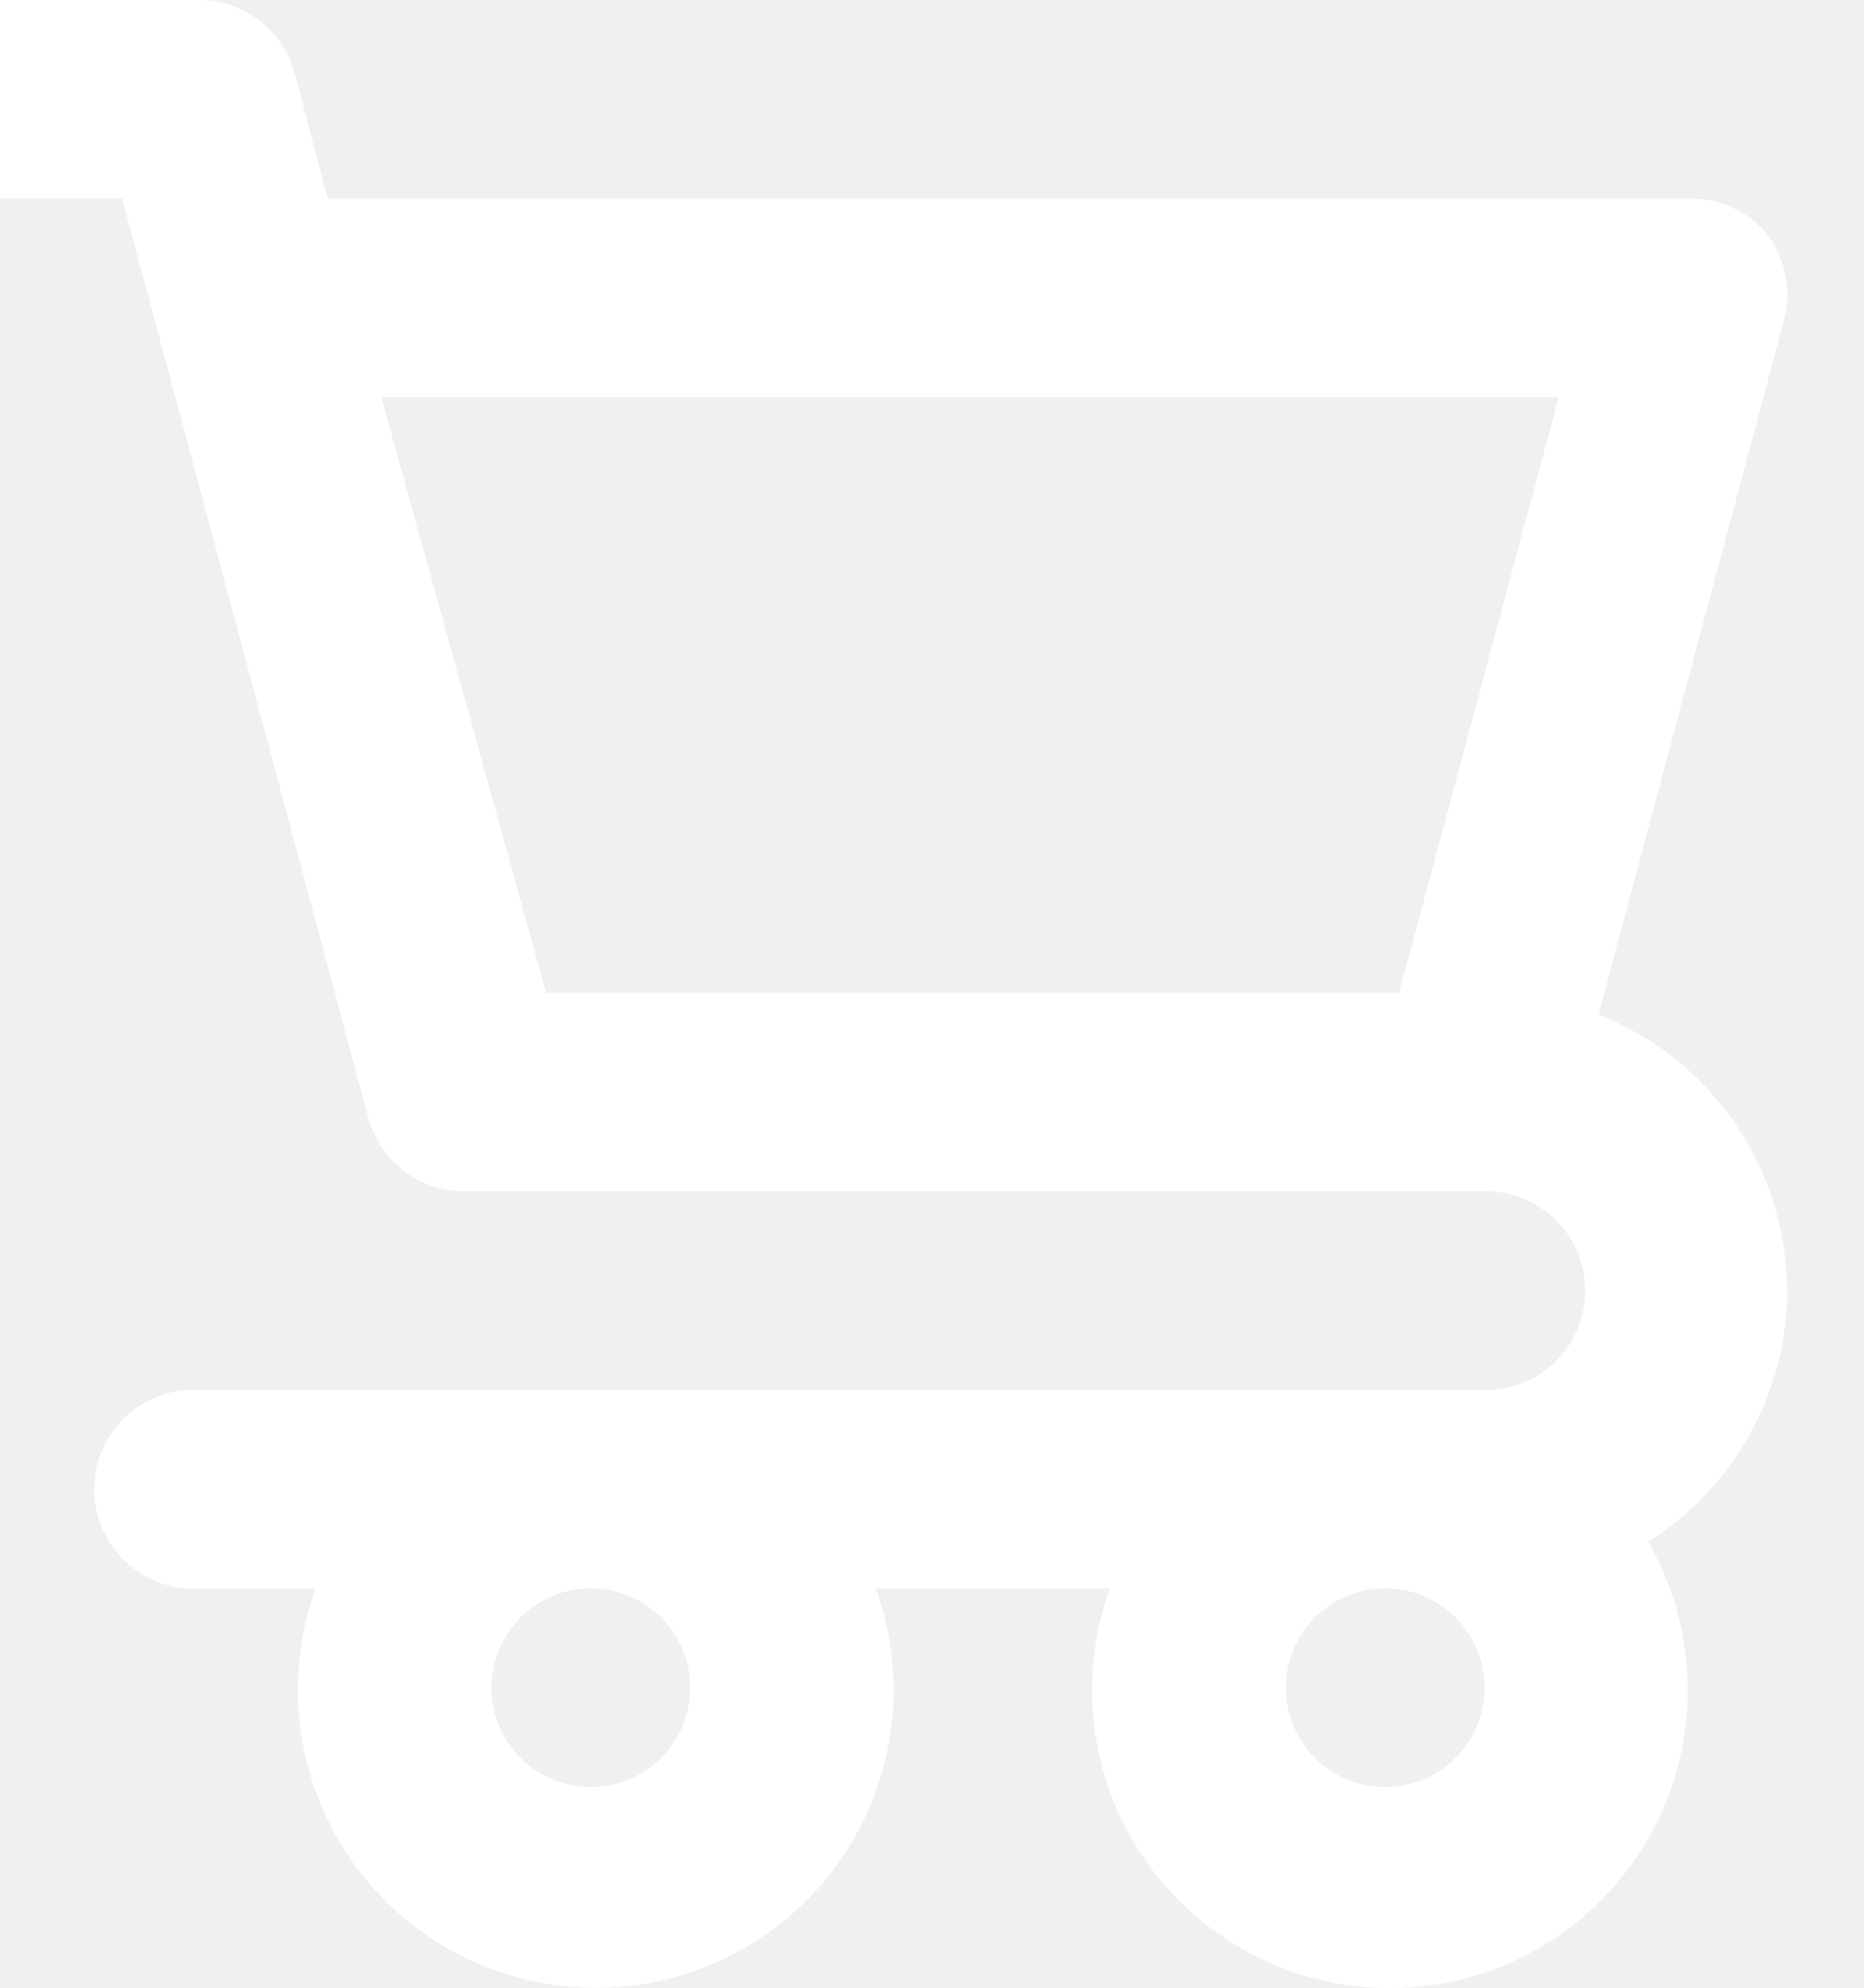
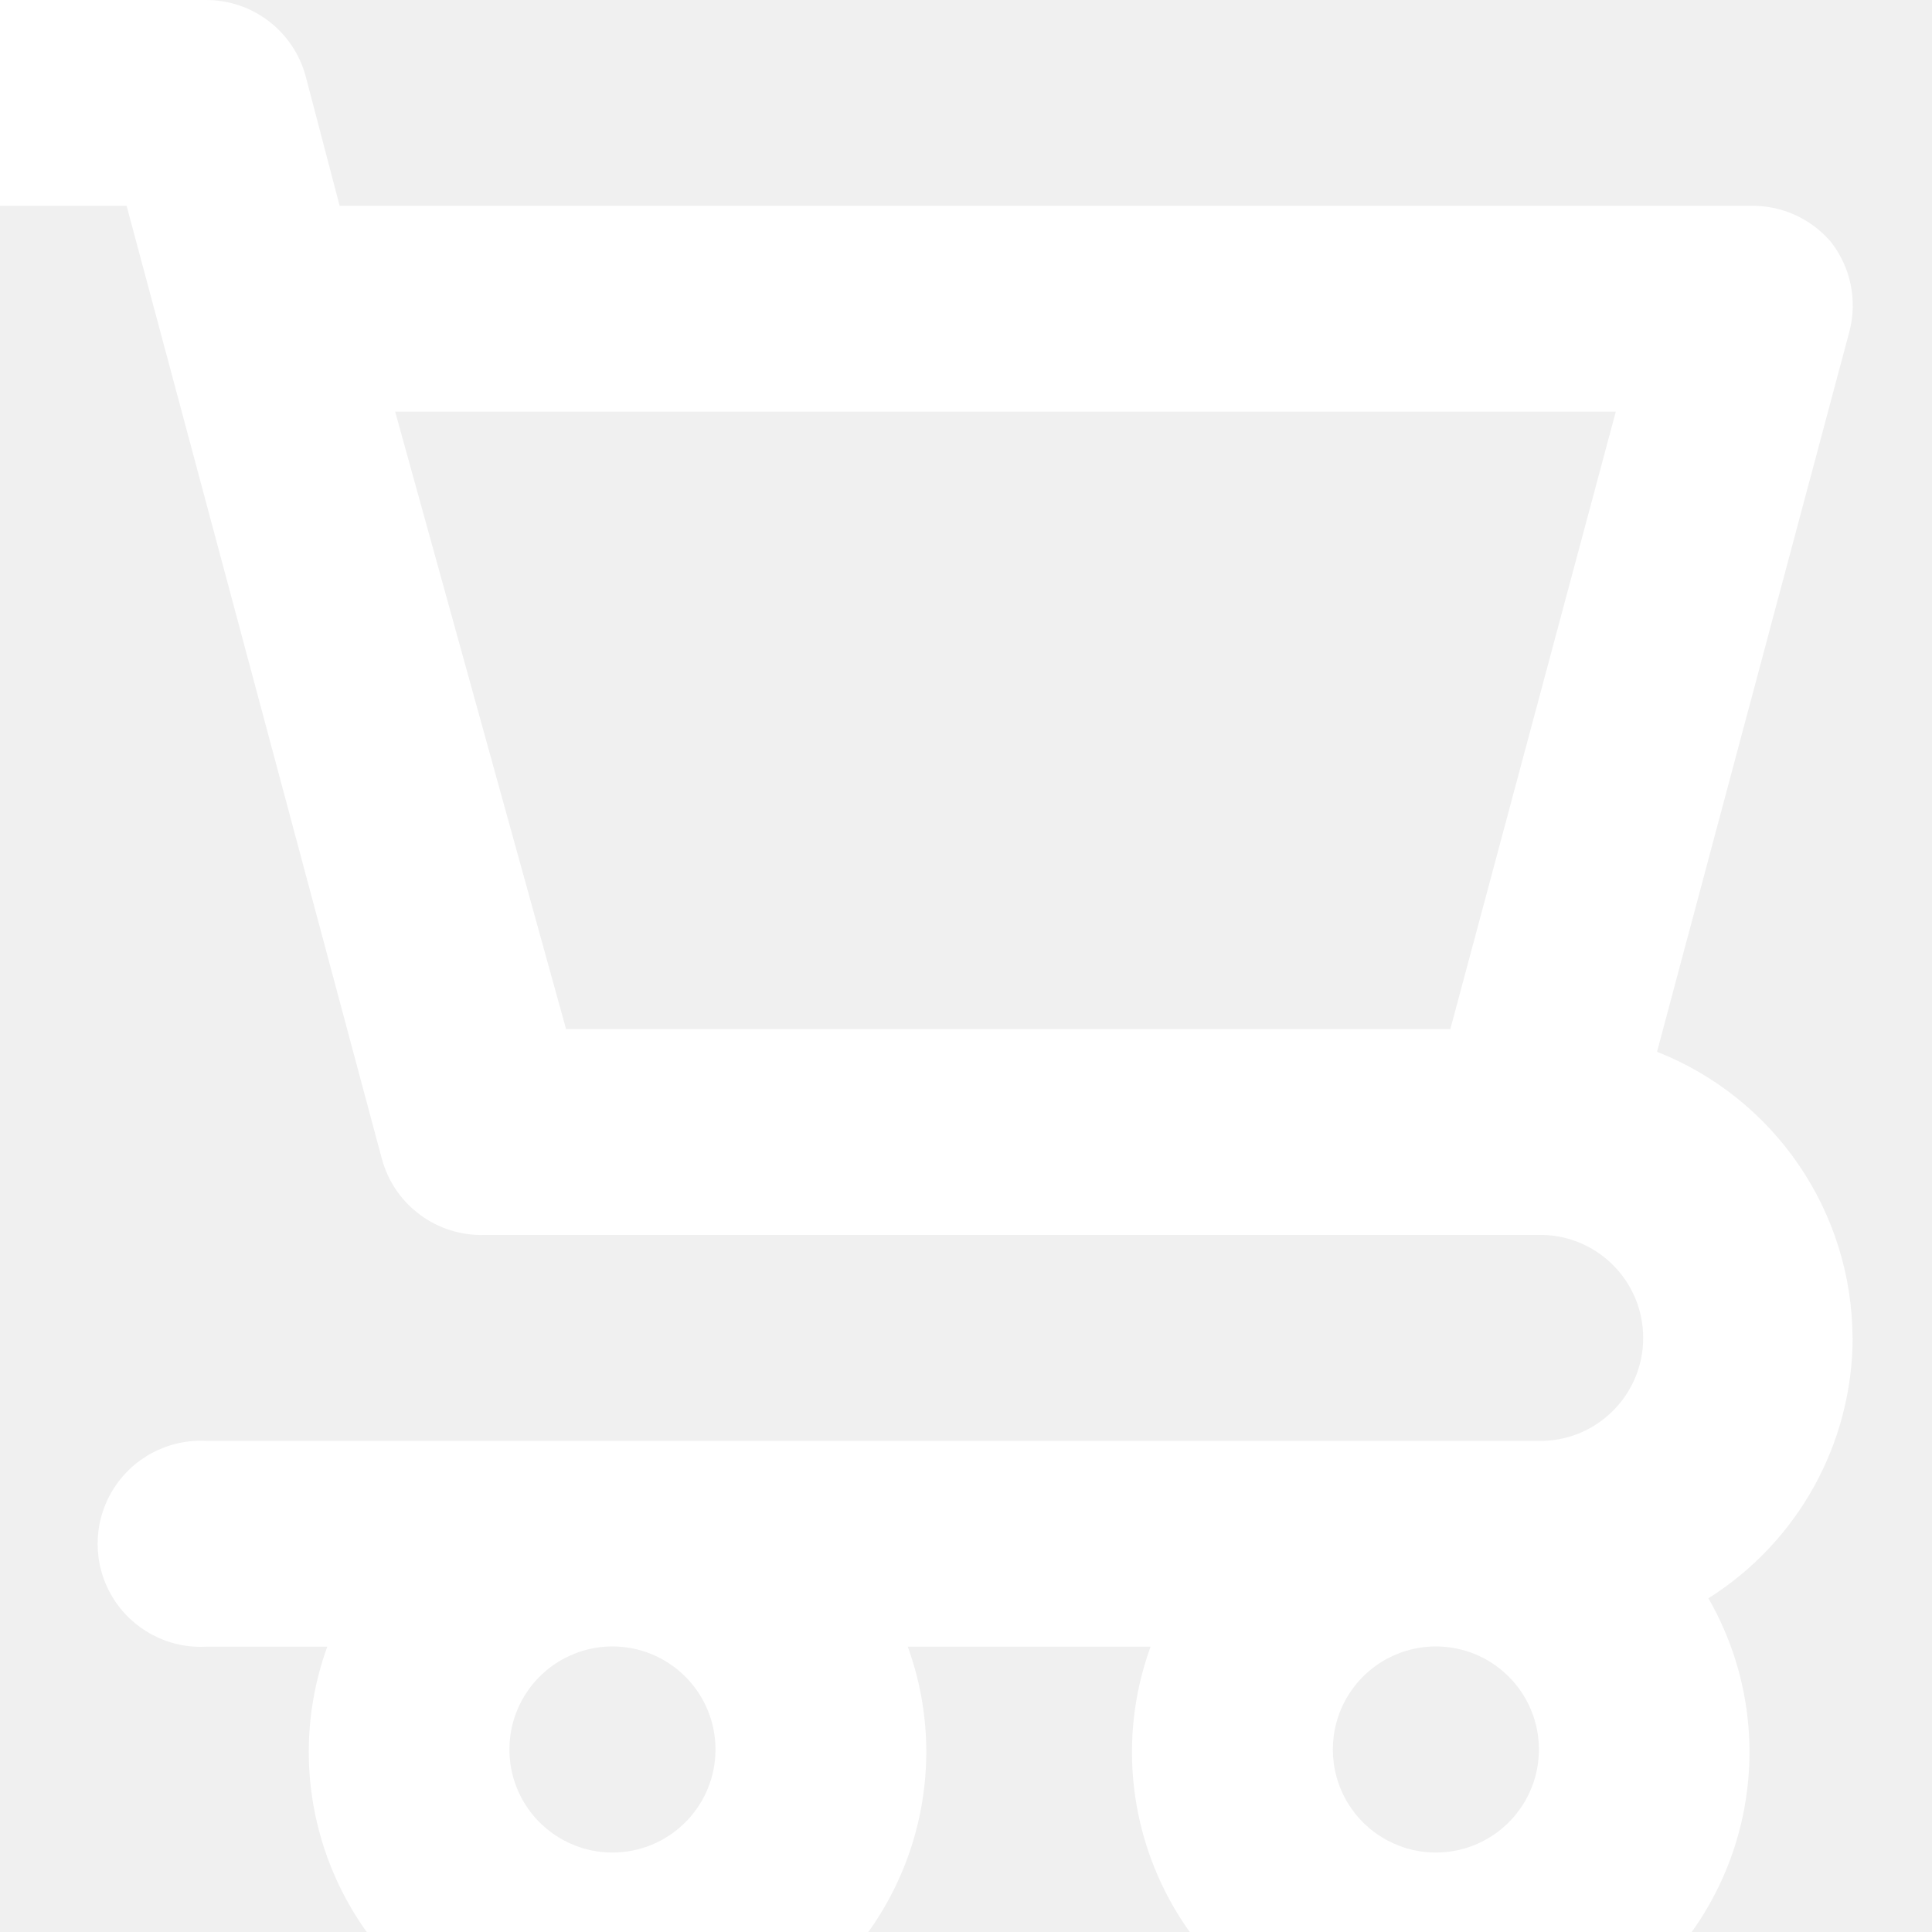
- <svg xmlns="http://www.w3.org/2000/svg" width="15" height="16">
+ <svg xmlns="http://www.w3.org/2000/svg" width="15" height="15">
  <path d="M14.383 10.388a2.397 2.397 0 0 0-1.518-2.222l1.494-5.593a.8.8 0 0 0-.144-.695.8.8 0 0 0-.631-.28H2.637L2.373.591A.8.8 0 0 0 1.598 0H0v1.598h.983l1.982 7.4a.8.8 0 0 0 .799.59h8.222a.8.8 0 0 1 0 1.599H1.598a.8.8 0 1 0 0 1.598h.943a2.397 2.397 0 1 0 4.507 0h1.885a2.397 2.397 0 1 0 4.331-.376 2.397 2.397 0 0 0 1.12-2.021ZM11.26 7.99H4.395L3.068 3.196h9.477L11.26 7.991Zm-6.465 6.392a.8.8 0 1 1 0-1.598.8.8 0 0 1 0 1.598Zm6.393 0a.8.8 0 1 1 0-1.598.8.8 0 0 1 0 1.598Z" fill="#FFF" />
</svg>
